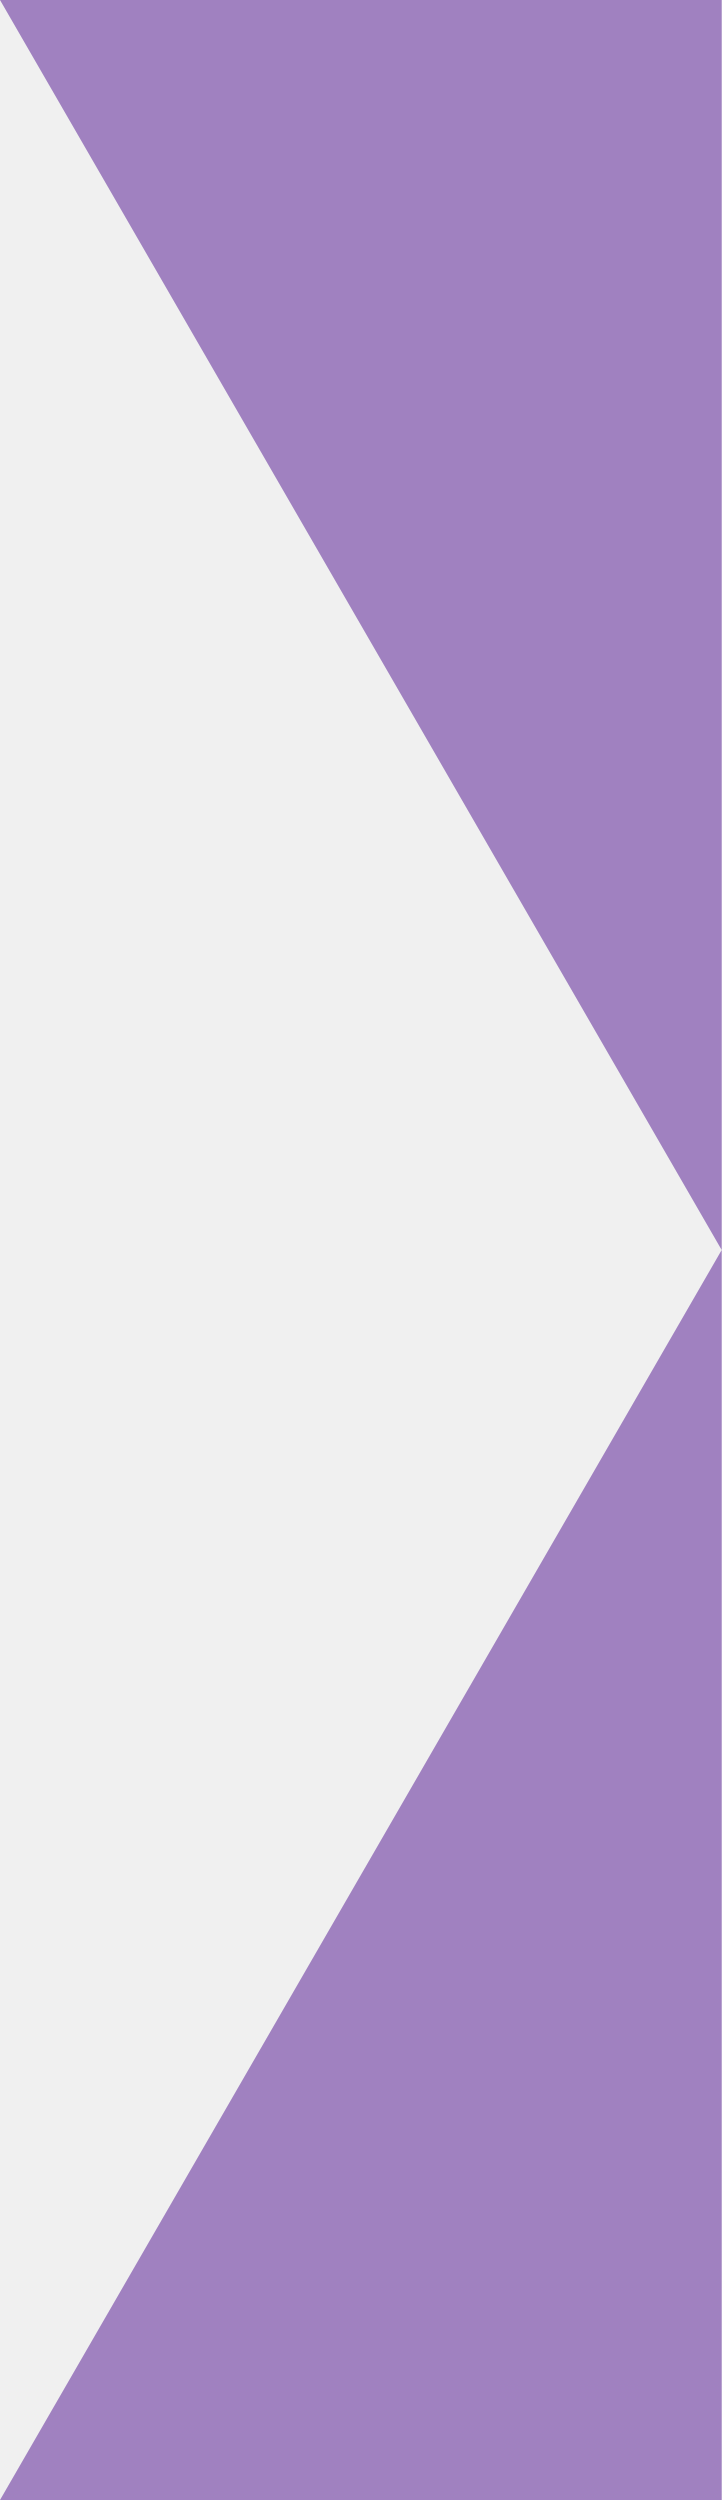
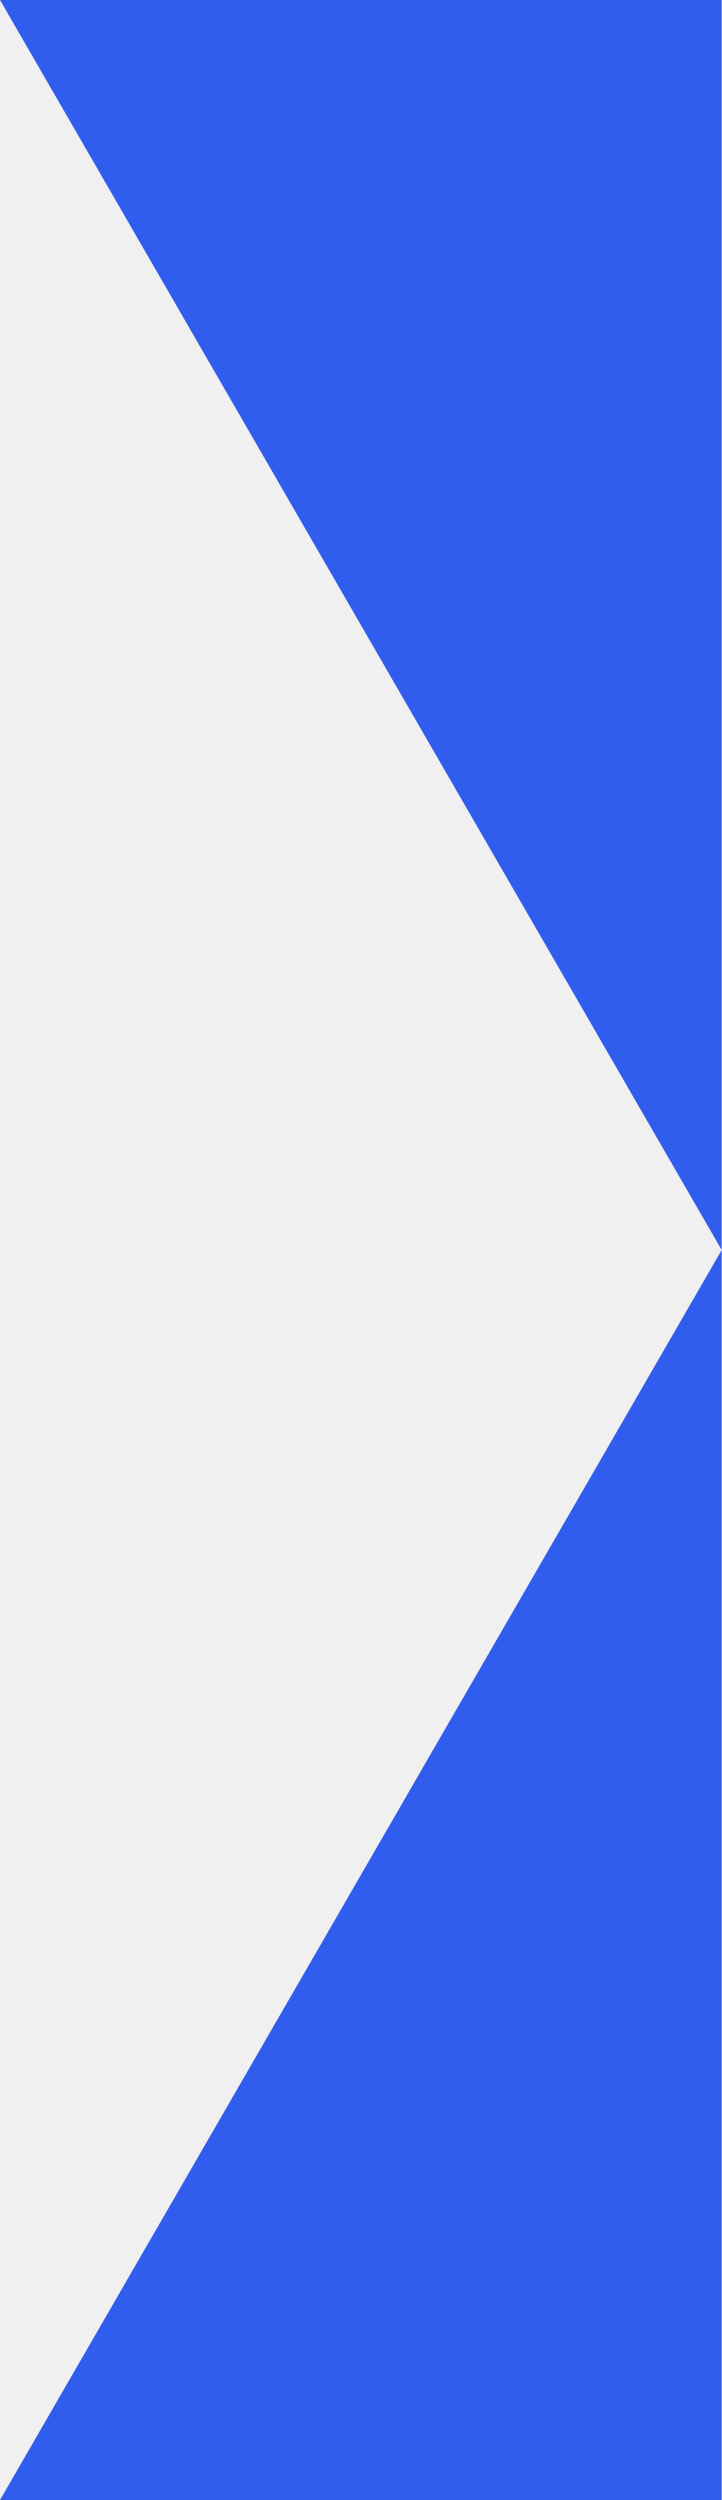
<svg xmlns="http://www.w3.org/2000/svg" id="レイヤー_1" data-name="レイヤー 1" viewBox="0 0 86.603 300">
  <defs>
-     <style>.cls-1{fill:#fff;}.cls-2{fill: #a081c0;}</style>
+     <style>.cls-1{fill:#fff;}.cls-2{fill: #315def;}</style>
  </defs>
  <path class="cls-1" d="M228.5,309.5" transform="translate(-141.8975 -9.5)" />
  <polyline class="cls-2" points="86.603 150 0 300 86.603 300" />
  <path class="cls-1" d="M228.5,159.5" transform="translate(-141.8975 -9.5)" />
  <path class="cls-1" d="M228.5,159.5" transform="translate(-141.8975 -9.5)" />
  <polyline class="cls-2" points="86.603 0 0 0 86.603 150" />
  <path class="cls-1" d="M228.5,9.5" transform="translate(-141.8975 -9.5)" />
</svg>
